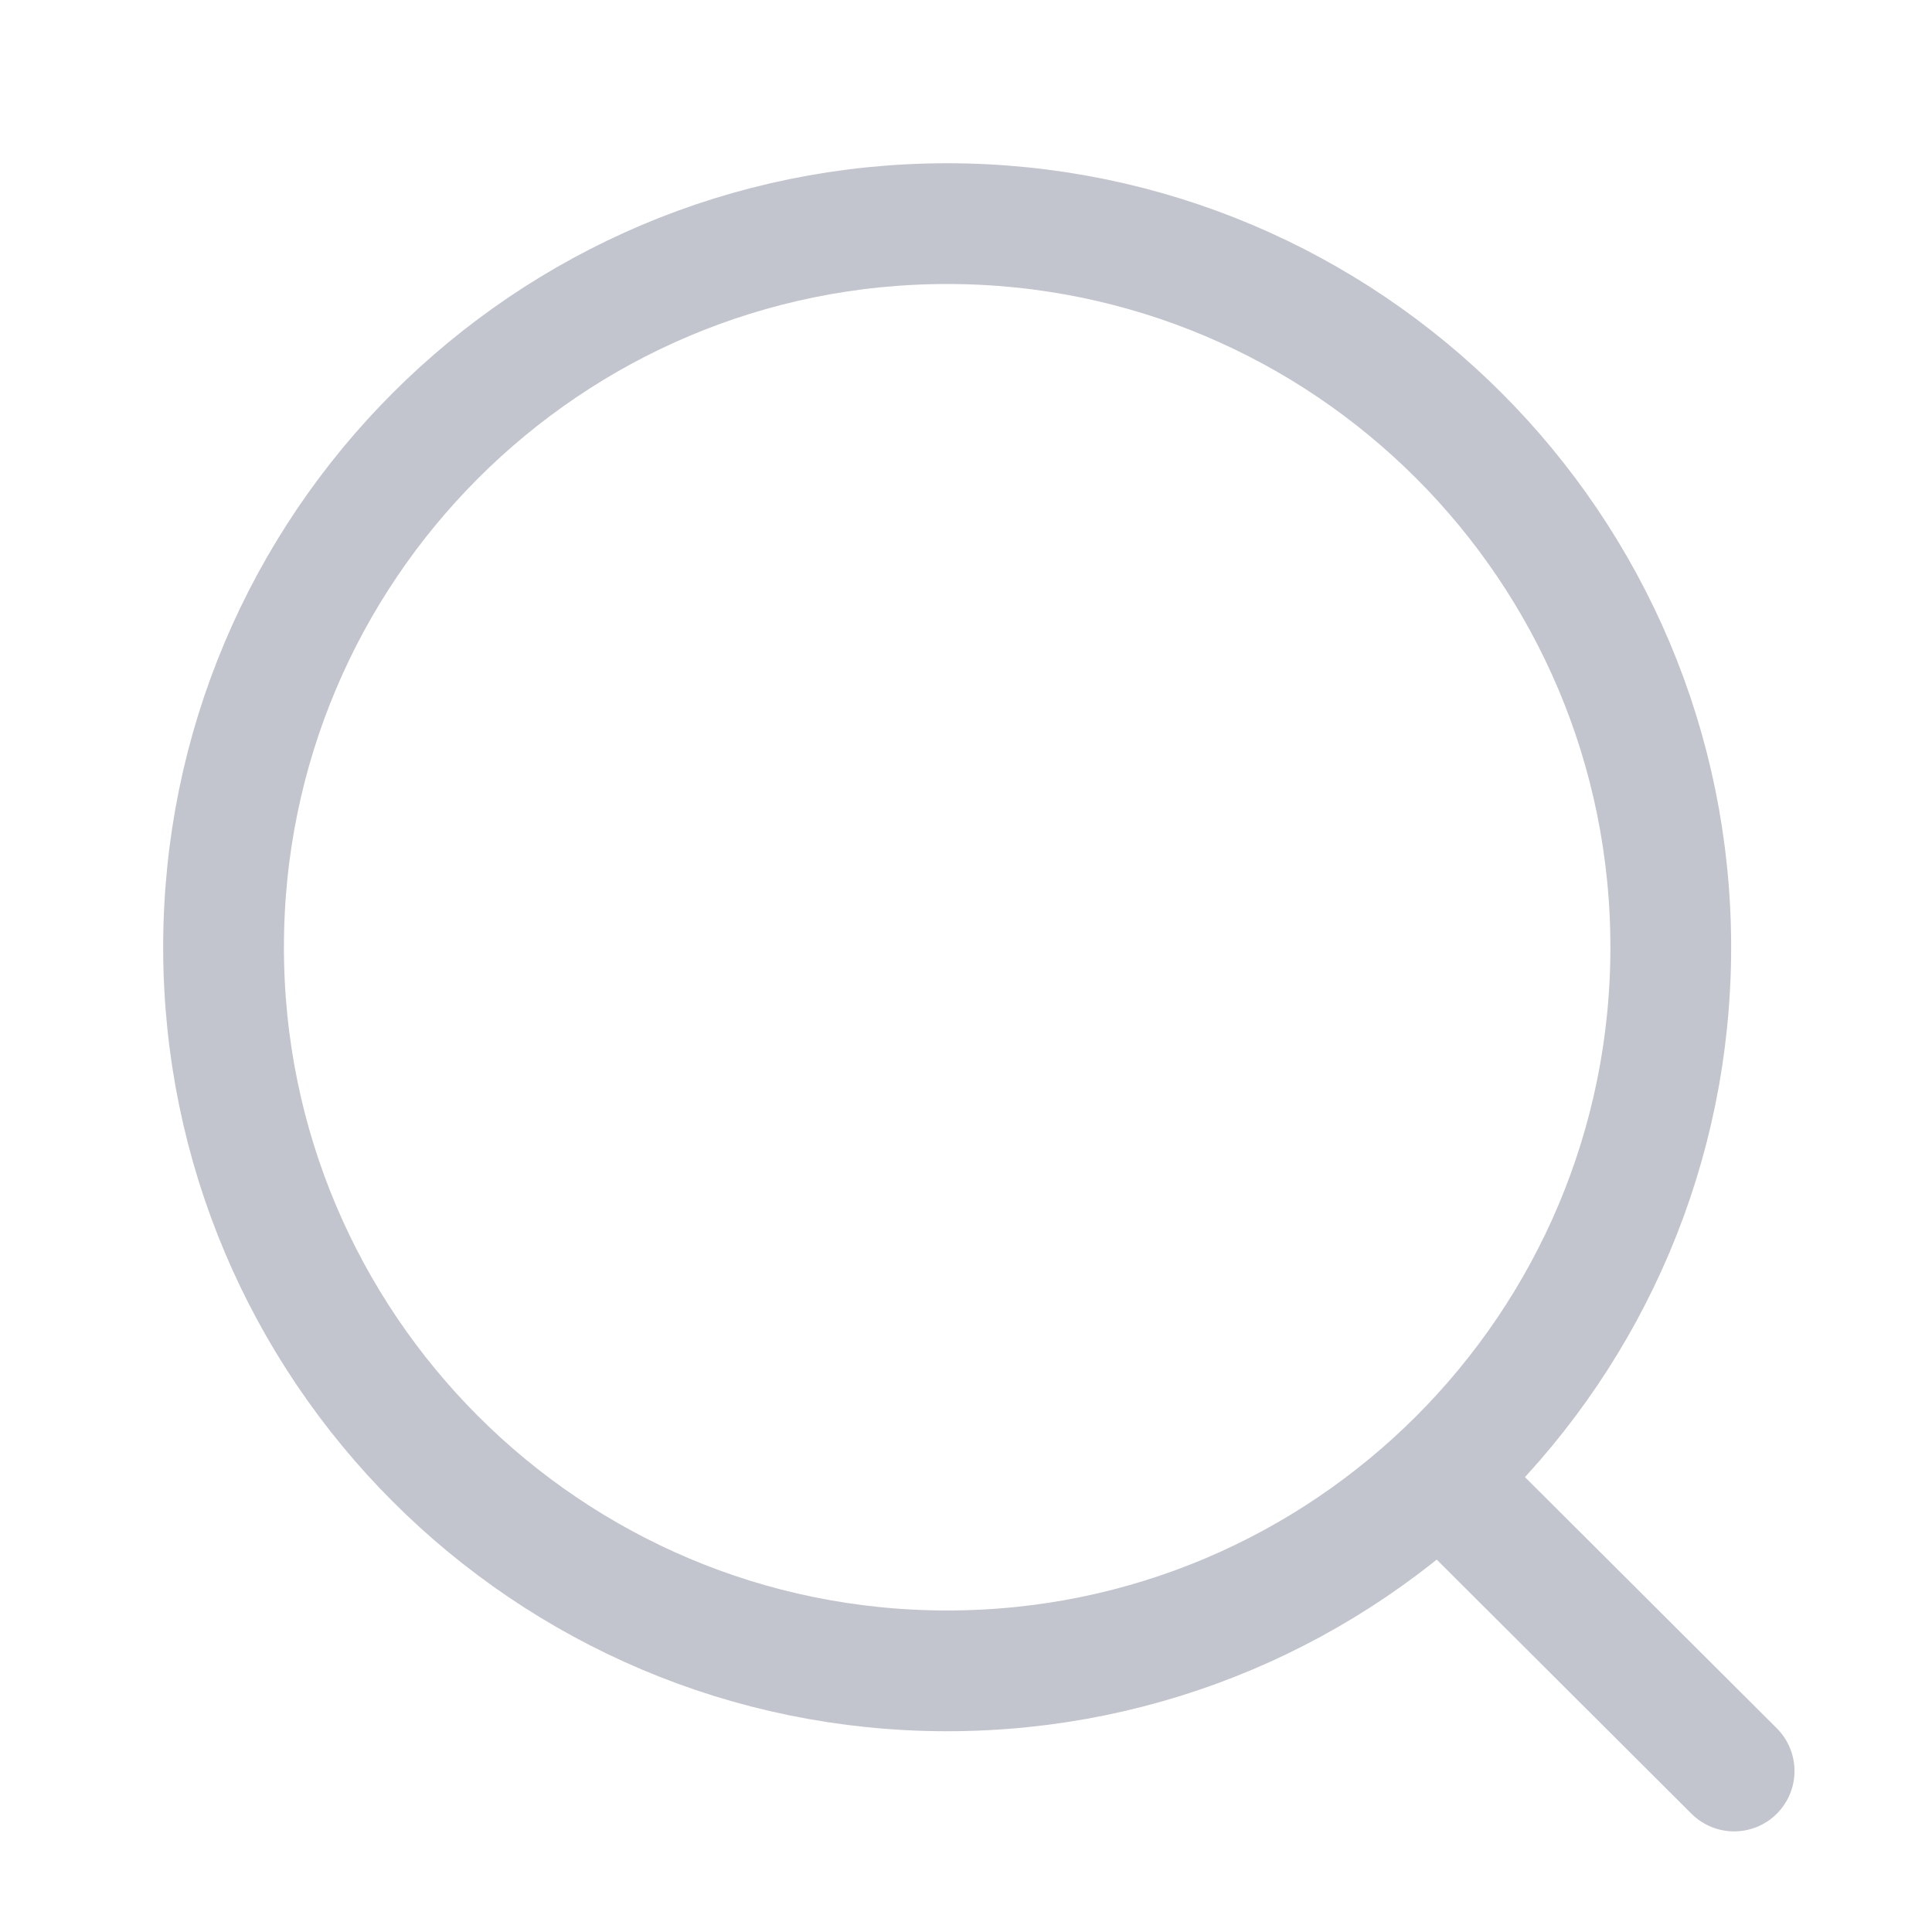
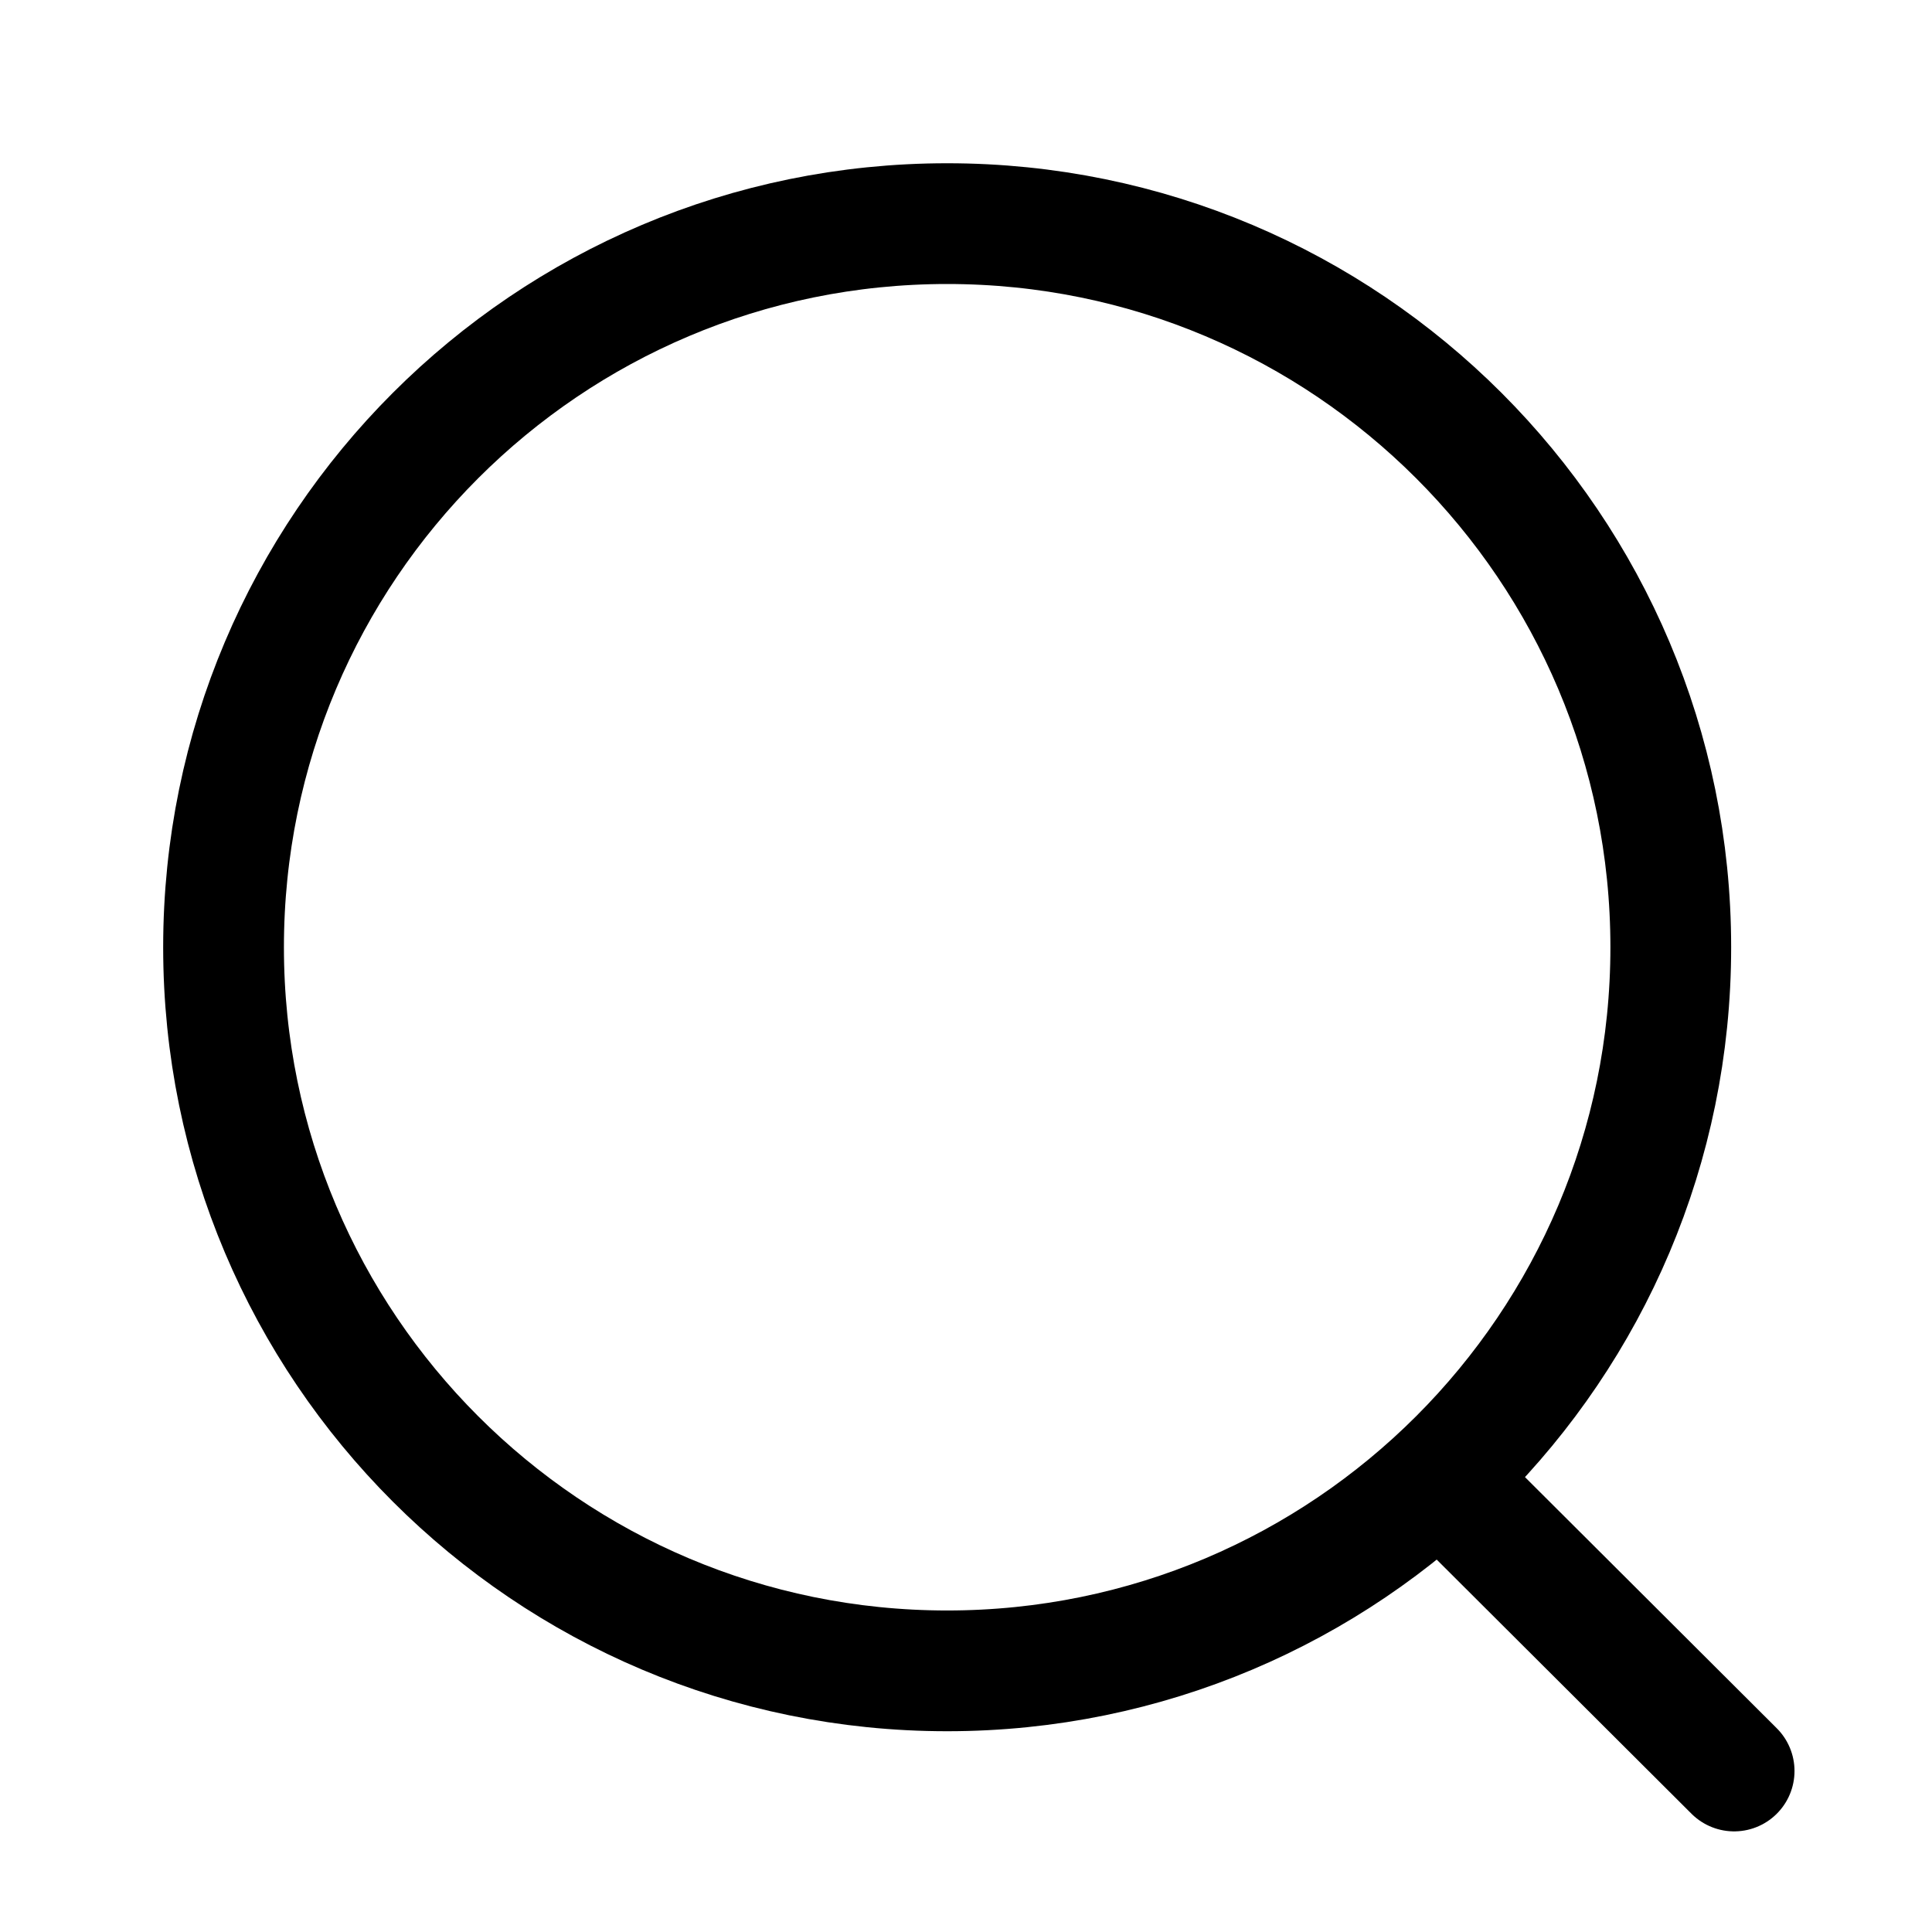
<svg xmlns="http://www.w3.org/2000/svg" width="24" height="24" viewBox="0 0 24 24" fill="none">
-   <circle cx="11.766" cy="11.767" r="8.989" stroke="#C2C5CE" stroke-width="1.5" stroke-linecap="round" stroke-linejoin="round" />
-   <path d="M18.018 18.485L21.542 22" stroke="#C2C5CE" stroke-width="1.5" stroke-linecap="round" stroke-linejoin="round" />
+   <circle cx="11.766" cy="11.767" r="8.989" stroke="currentColor" stroke-width="1.5" stroke-linecap="round" stroke-linejoin="round" />
+   <path d="M18.018 18.485L21.542 22" stroke="currentColor" stroke-width="1.5" stroke-linecap="round" stroke-linejoin="round" />
</svg>
